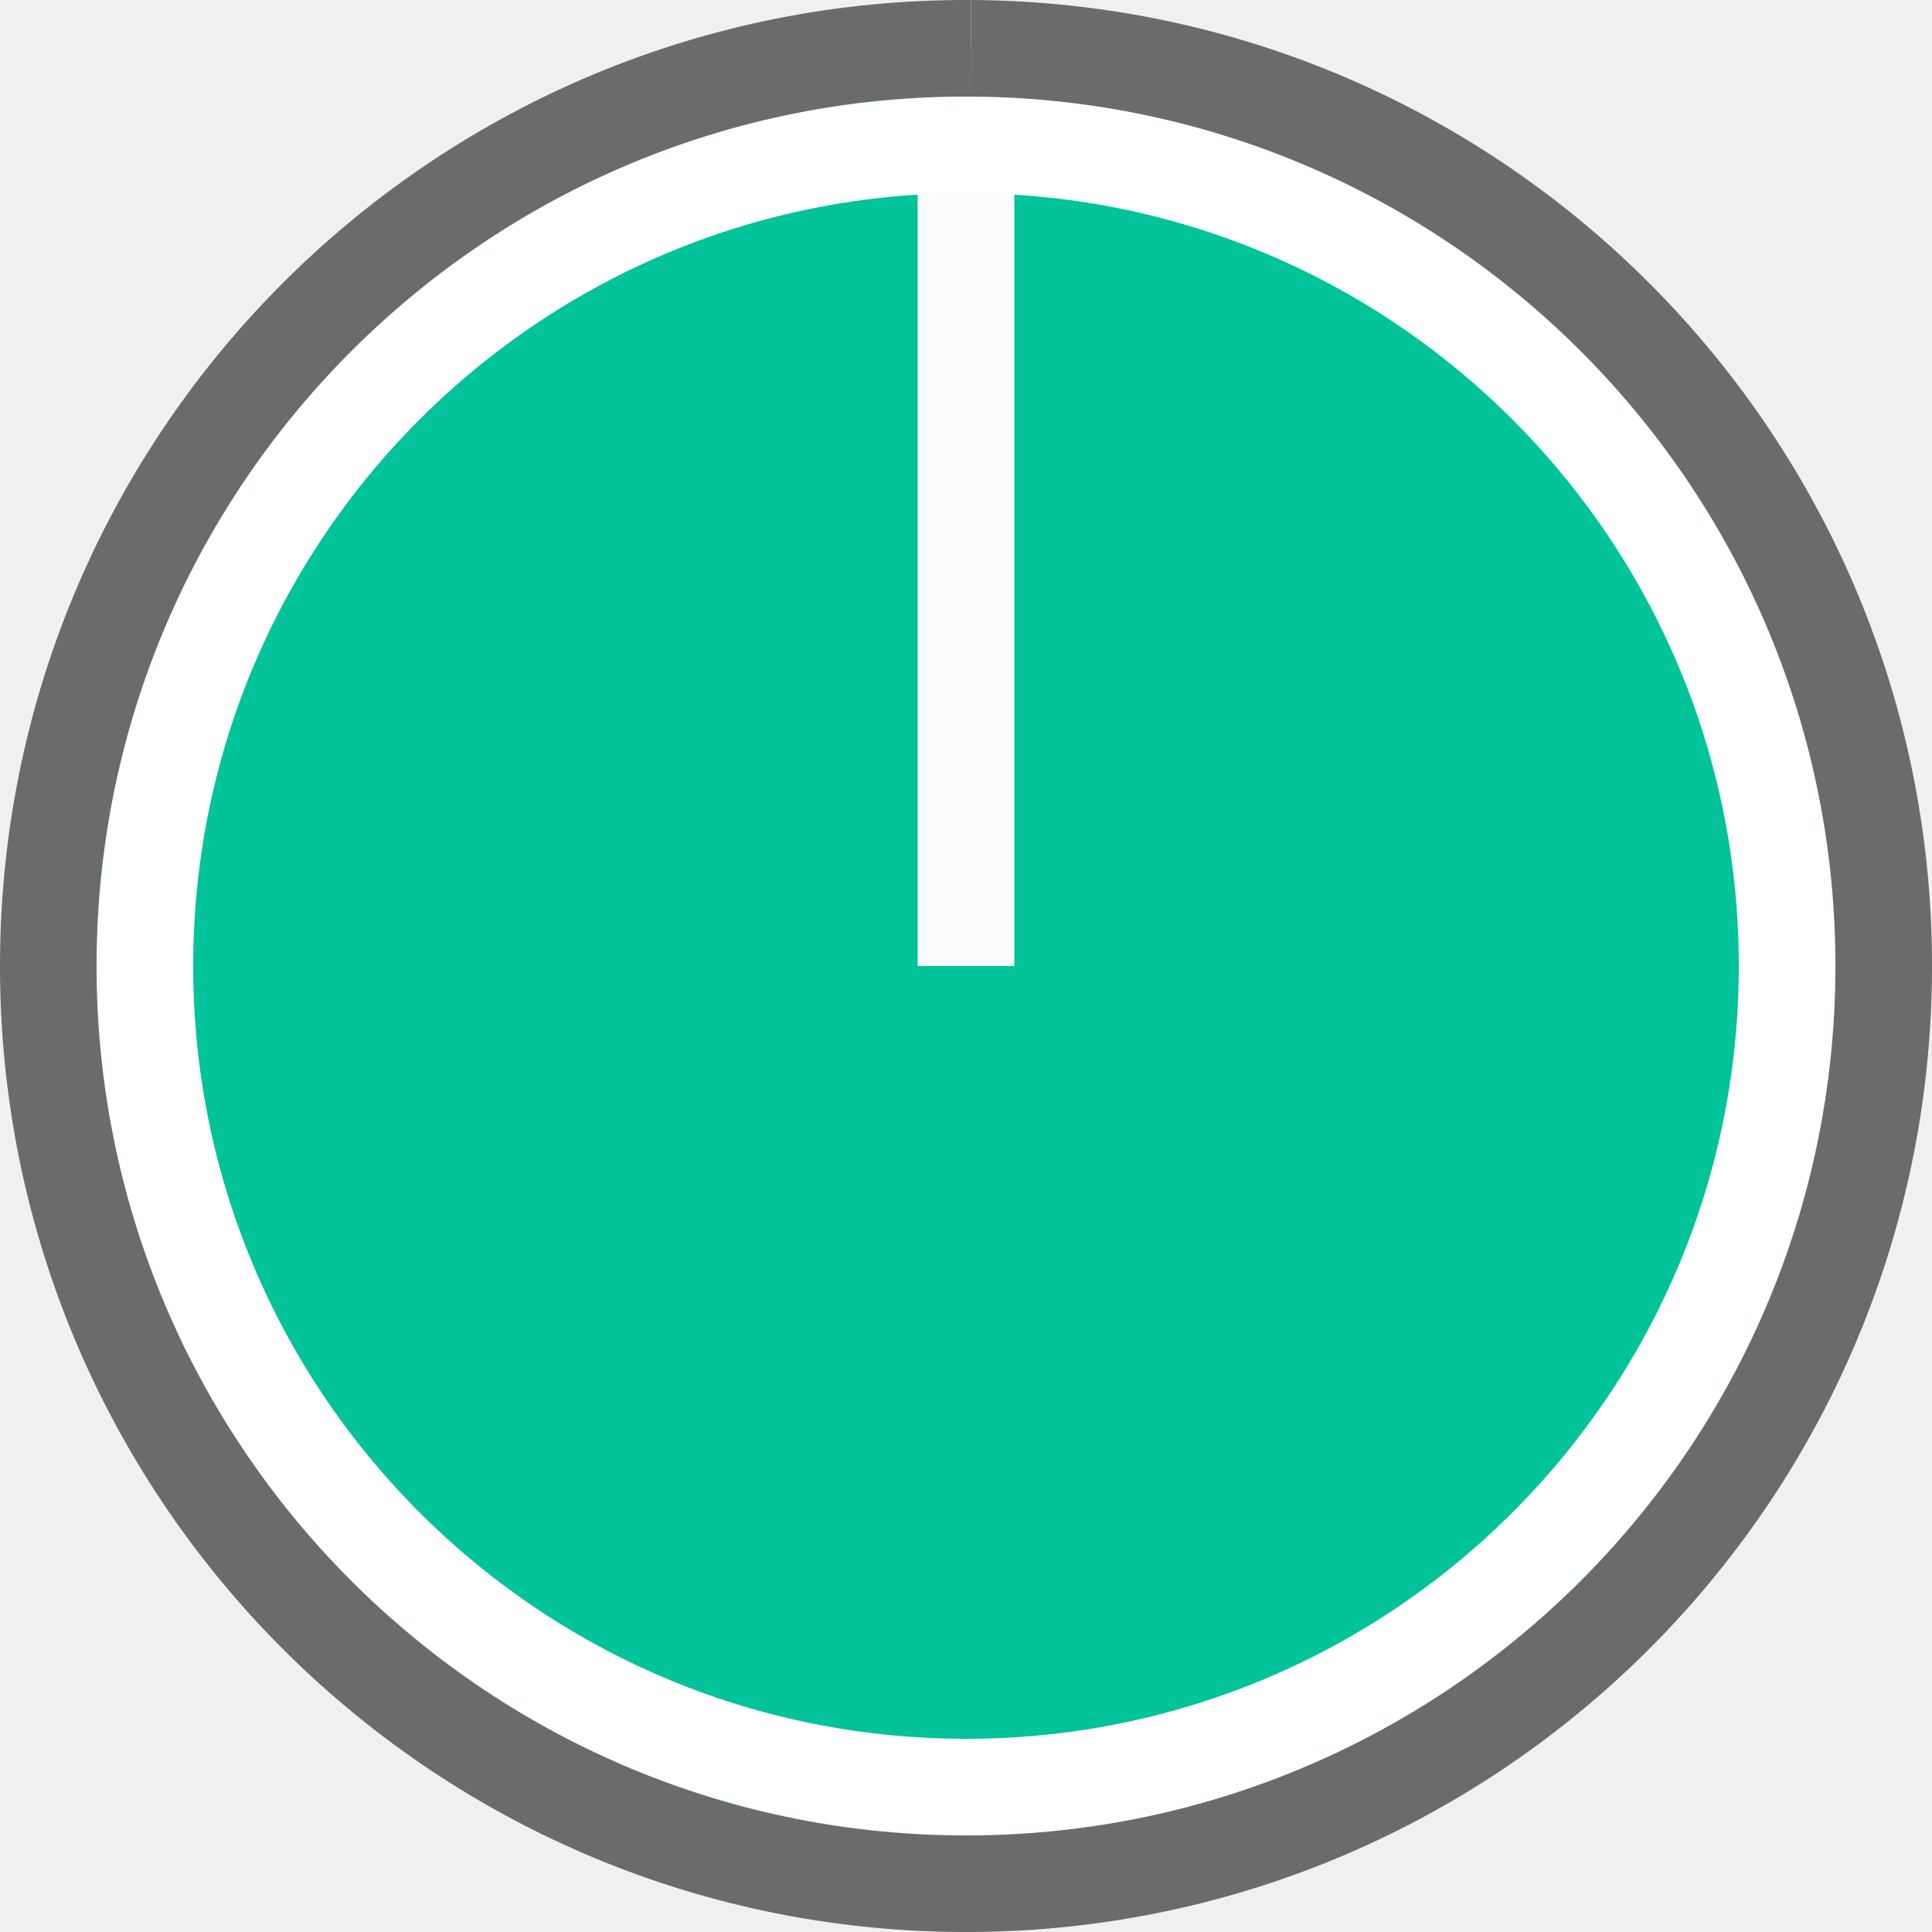
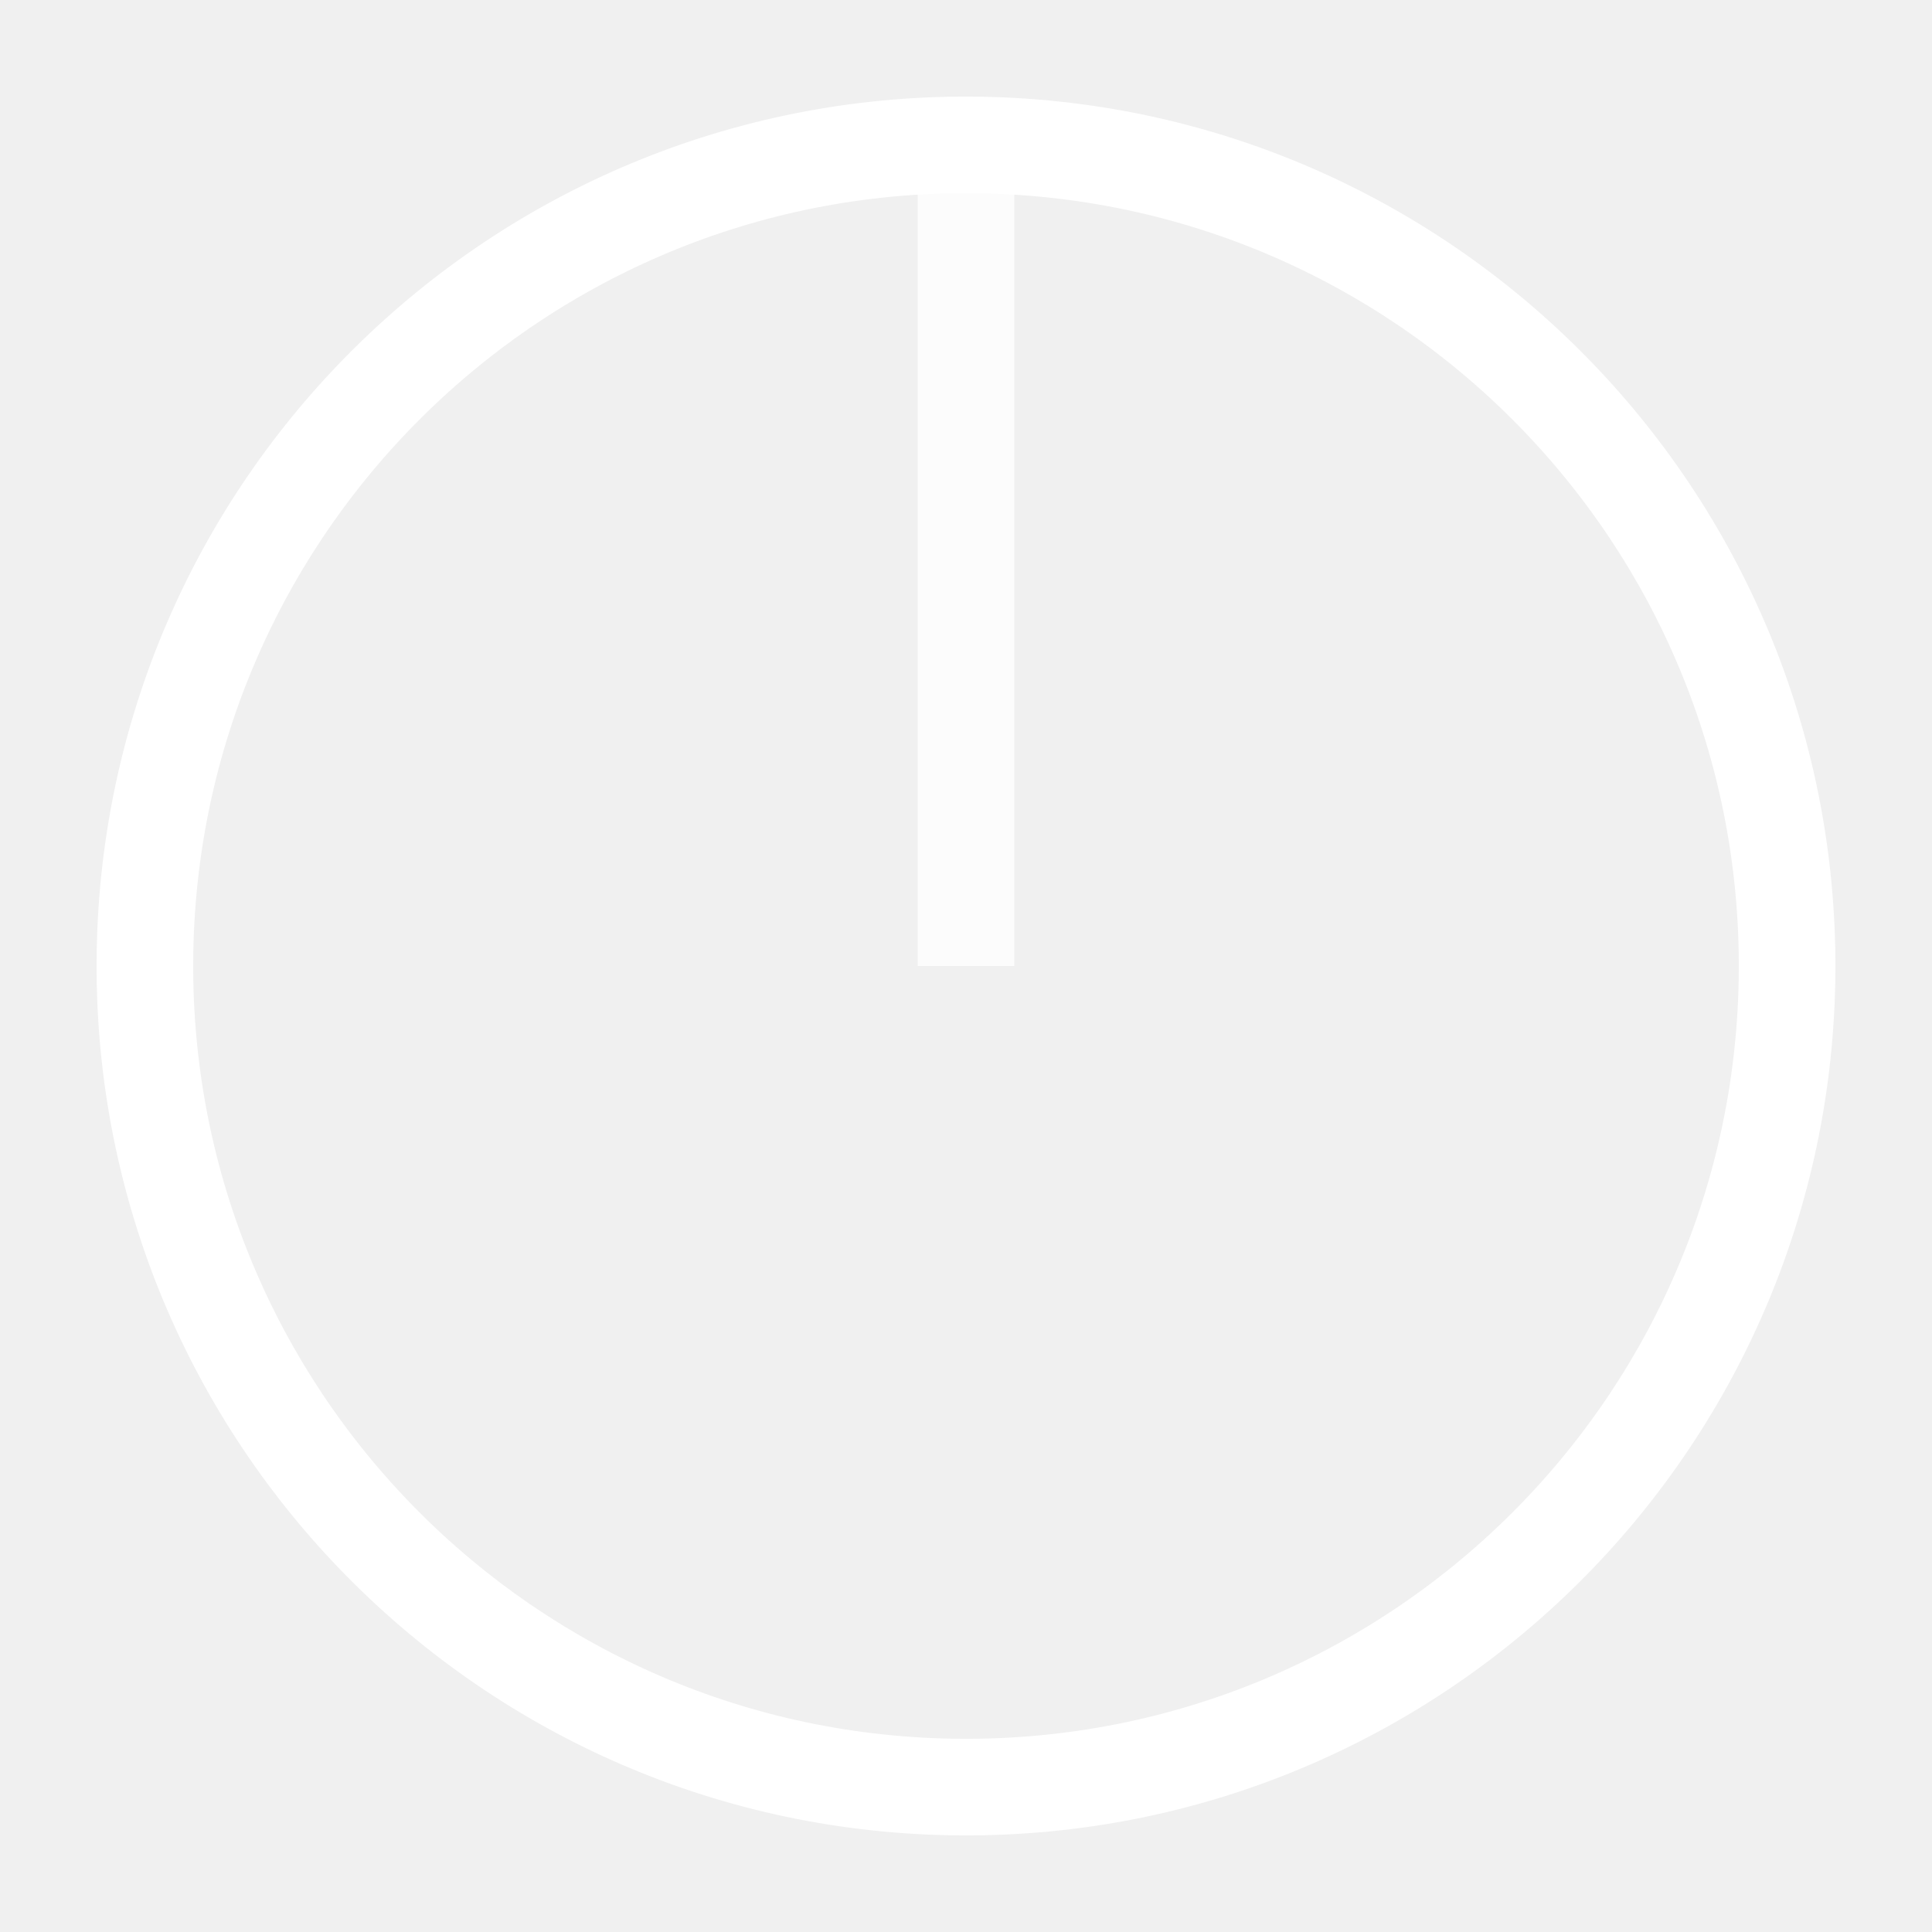
- <svg xmlns="http://www.w3.org/2000/svg" id="svg49872" version="1.1" viewBox="0 0 10 10" height="10mm" width="10mm">
+ <svg xmlns="http://www.w3.org/2000/svg" width="10mm" height="10mm" viewBox="0 0 10 10" version="1.1" id="svg49872">
  <defs id="defs49866">
    <clipPath id="clip12">
-       <path id="path28860" d="m 143,129.75 h 3 V 158 h -3 z m 0,0" />
+       <path d="m 143,129.75 h 3 V 158 h -3 z m 0,0" id="path28860" />
    </clipPath>
    <clipPath id="clip11">
-       <path id="path28857" d="m 117.395,129.75 h 54 v 54.004 h -54 z m 0,0" />
+       <path d="m 117.395,129.75 h 54 v 54.004 h -54 z m 0,0" id="path28857" />
    </clipPath>
    <clipPath id="clip150">
-       <path id="path29465" d="m 176,208.926 h 2 V 228 h -2 z m 0,0" />
+       <path d="m 176,208.926 h 2 V 228 h -2 z m 0,0" id="path29465" />
    </clipPath>
    <clipPath id="clip149">
-       <path id="path29462" d="m 159.277,208.926 h 36 v 36 h -36 z m 0,0" />
+       <path d="m 159.277,208.926 h 36 v 36 h -36 z m 0,0" id="path29462" />
    </clipPath>
    <clipPath id="clip142">
-       <path id="path29320" d="m 110,208.926 h 3 V 228 h -3 z m 0,0" />
+       <path d="m 110,208.926 h 3 V 228 h -3 z m 0,0" id="path29320" />
    </clipPath>
    <clipPath id="clip141">
-       <path id="path29317" d="m 93.512,208.926 h 36 v 36 H 93.512 Z m 0,0" />
+       <path d="m 93.512,208.926 h 36 v 36 H 93.512 Z m 0,0" id="path29317" />
    </clipPath>
  </defs>
-   <path style="opacity:1;fill:#02c39a;fill-opacity:1;fill-rule:evenodd;stroke:#6b6b6b;stroke-width:0.5;stroke-linecap:butt;stroke-linejoin:round;stroke-miterlimit:4;stroke-dasharray:none;stroke-dashoffset:0;stroke-opacity:1" d="M 5.025,0.25 A 4.75,4.75 44.907 0 1 9.75,5.025 4.75,4.75 44.907 0 1 4.975,9.75 4.75,4.75 44.907 0 1 0.25,4.975 4.75,4.75 44.907 0 1 5.024,0.25" id="paath31010907" />
-   <path style="fill:none;fill-rule:evenodd;stroke:#fcfcfc;stroke-width:0.5;stroke-linecap:butt;stroke-linejoin:miter;stroke-miterlimit:4;stroke-dasharray:none;stroke-opacity:1" d="M 5,0.659 V 5 5" id="path832" />
-   <path style="opacity:1;fill:none;fill-opacity:1;fill-rule:evenodd;stroke:#ffffff;stroke-width:0.5;stroke-linecap:butt;stroke-linejoin:round;stroke-miterlimit:4;stroke-dasharray:none;stroke-dashoffset:0;stroke-opacity:1" d="M 5.022,0.75 A 4.25,4.25 44.809 0 1 9.25,5.022 4.25,4.25 44.809 0 1 4.978,9.25 4.25,4.25 44.809 0 1 0.75,4.978 4.25,4.25 44.809 0 1 5.022,0.75" id="paath31010907-6" />
+   <path id="path832" d="M 5,0.659 V 5 5" style="fill:none;fill-rule:evenodd;stroke:#fcfcfc;stroke-width:0.5;stroke-linecap:butt;stroke-linejoin:miter;stroke-miterlimit:4;stroke-dasharray:none;stroke-opacity:1" />
+   <path id="paath31010907-6" d="M 5.022,0.75 A 4.25,4.25 44.809 0 1 9.25,5.022 4.25,4.25 44.809 0 1 4.978,9.25 4.25,4.25 44.809 0 1 0.75,4.978 4.25,4.25 44.809 0 1 5.022,0.75" style="opacity:1;fill:none;fill-opacity:1;fill-rule:evenodd;stroke:#ffffff;stroke-width:0.5;stroke-linecap:butt;stroke-linejoin:round;stroke-miterlimit:4;stroke-dasharray:none;stroke-dashoffset:0;stroke-opacity:1" />
</svg>
